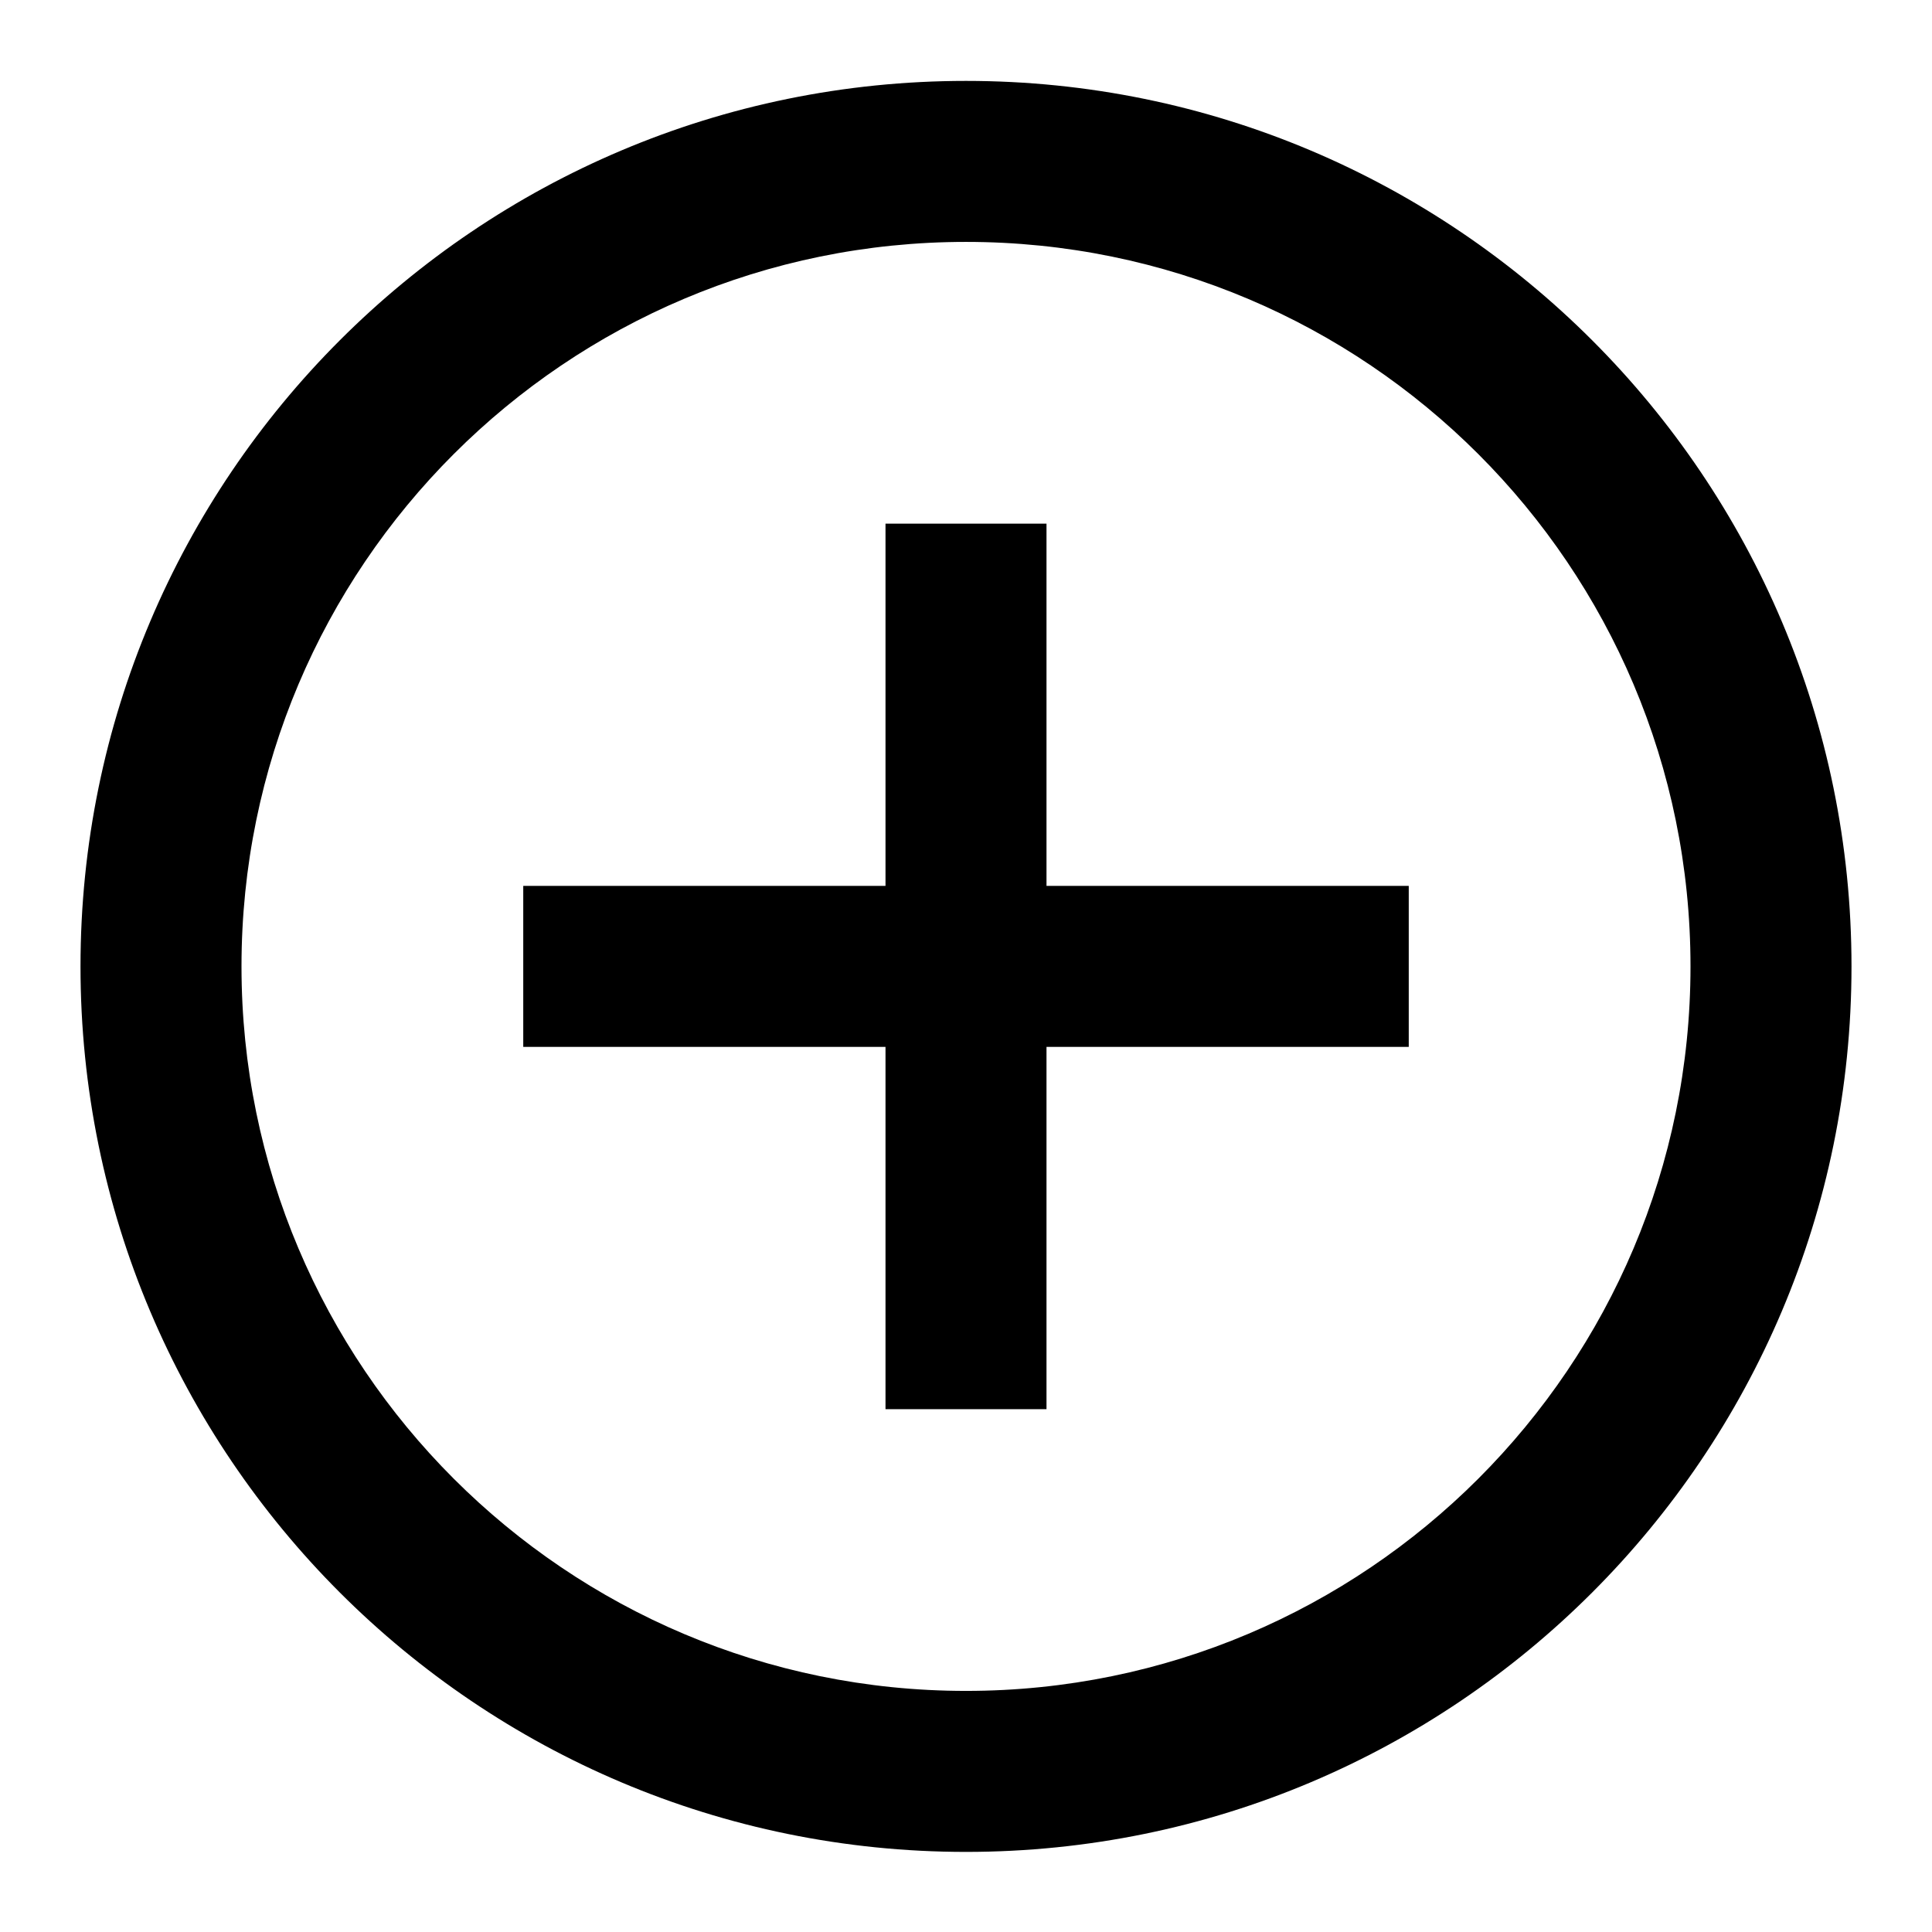
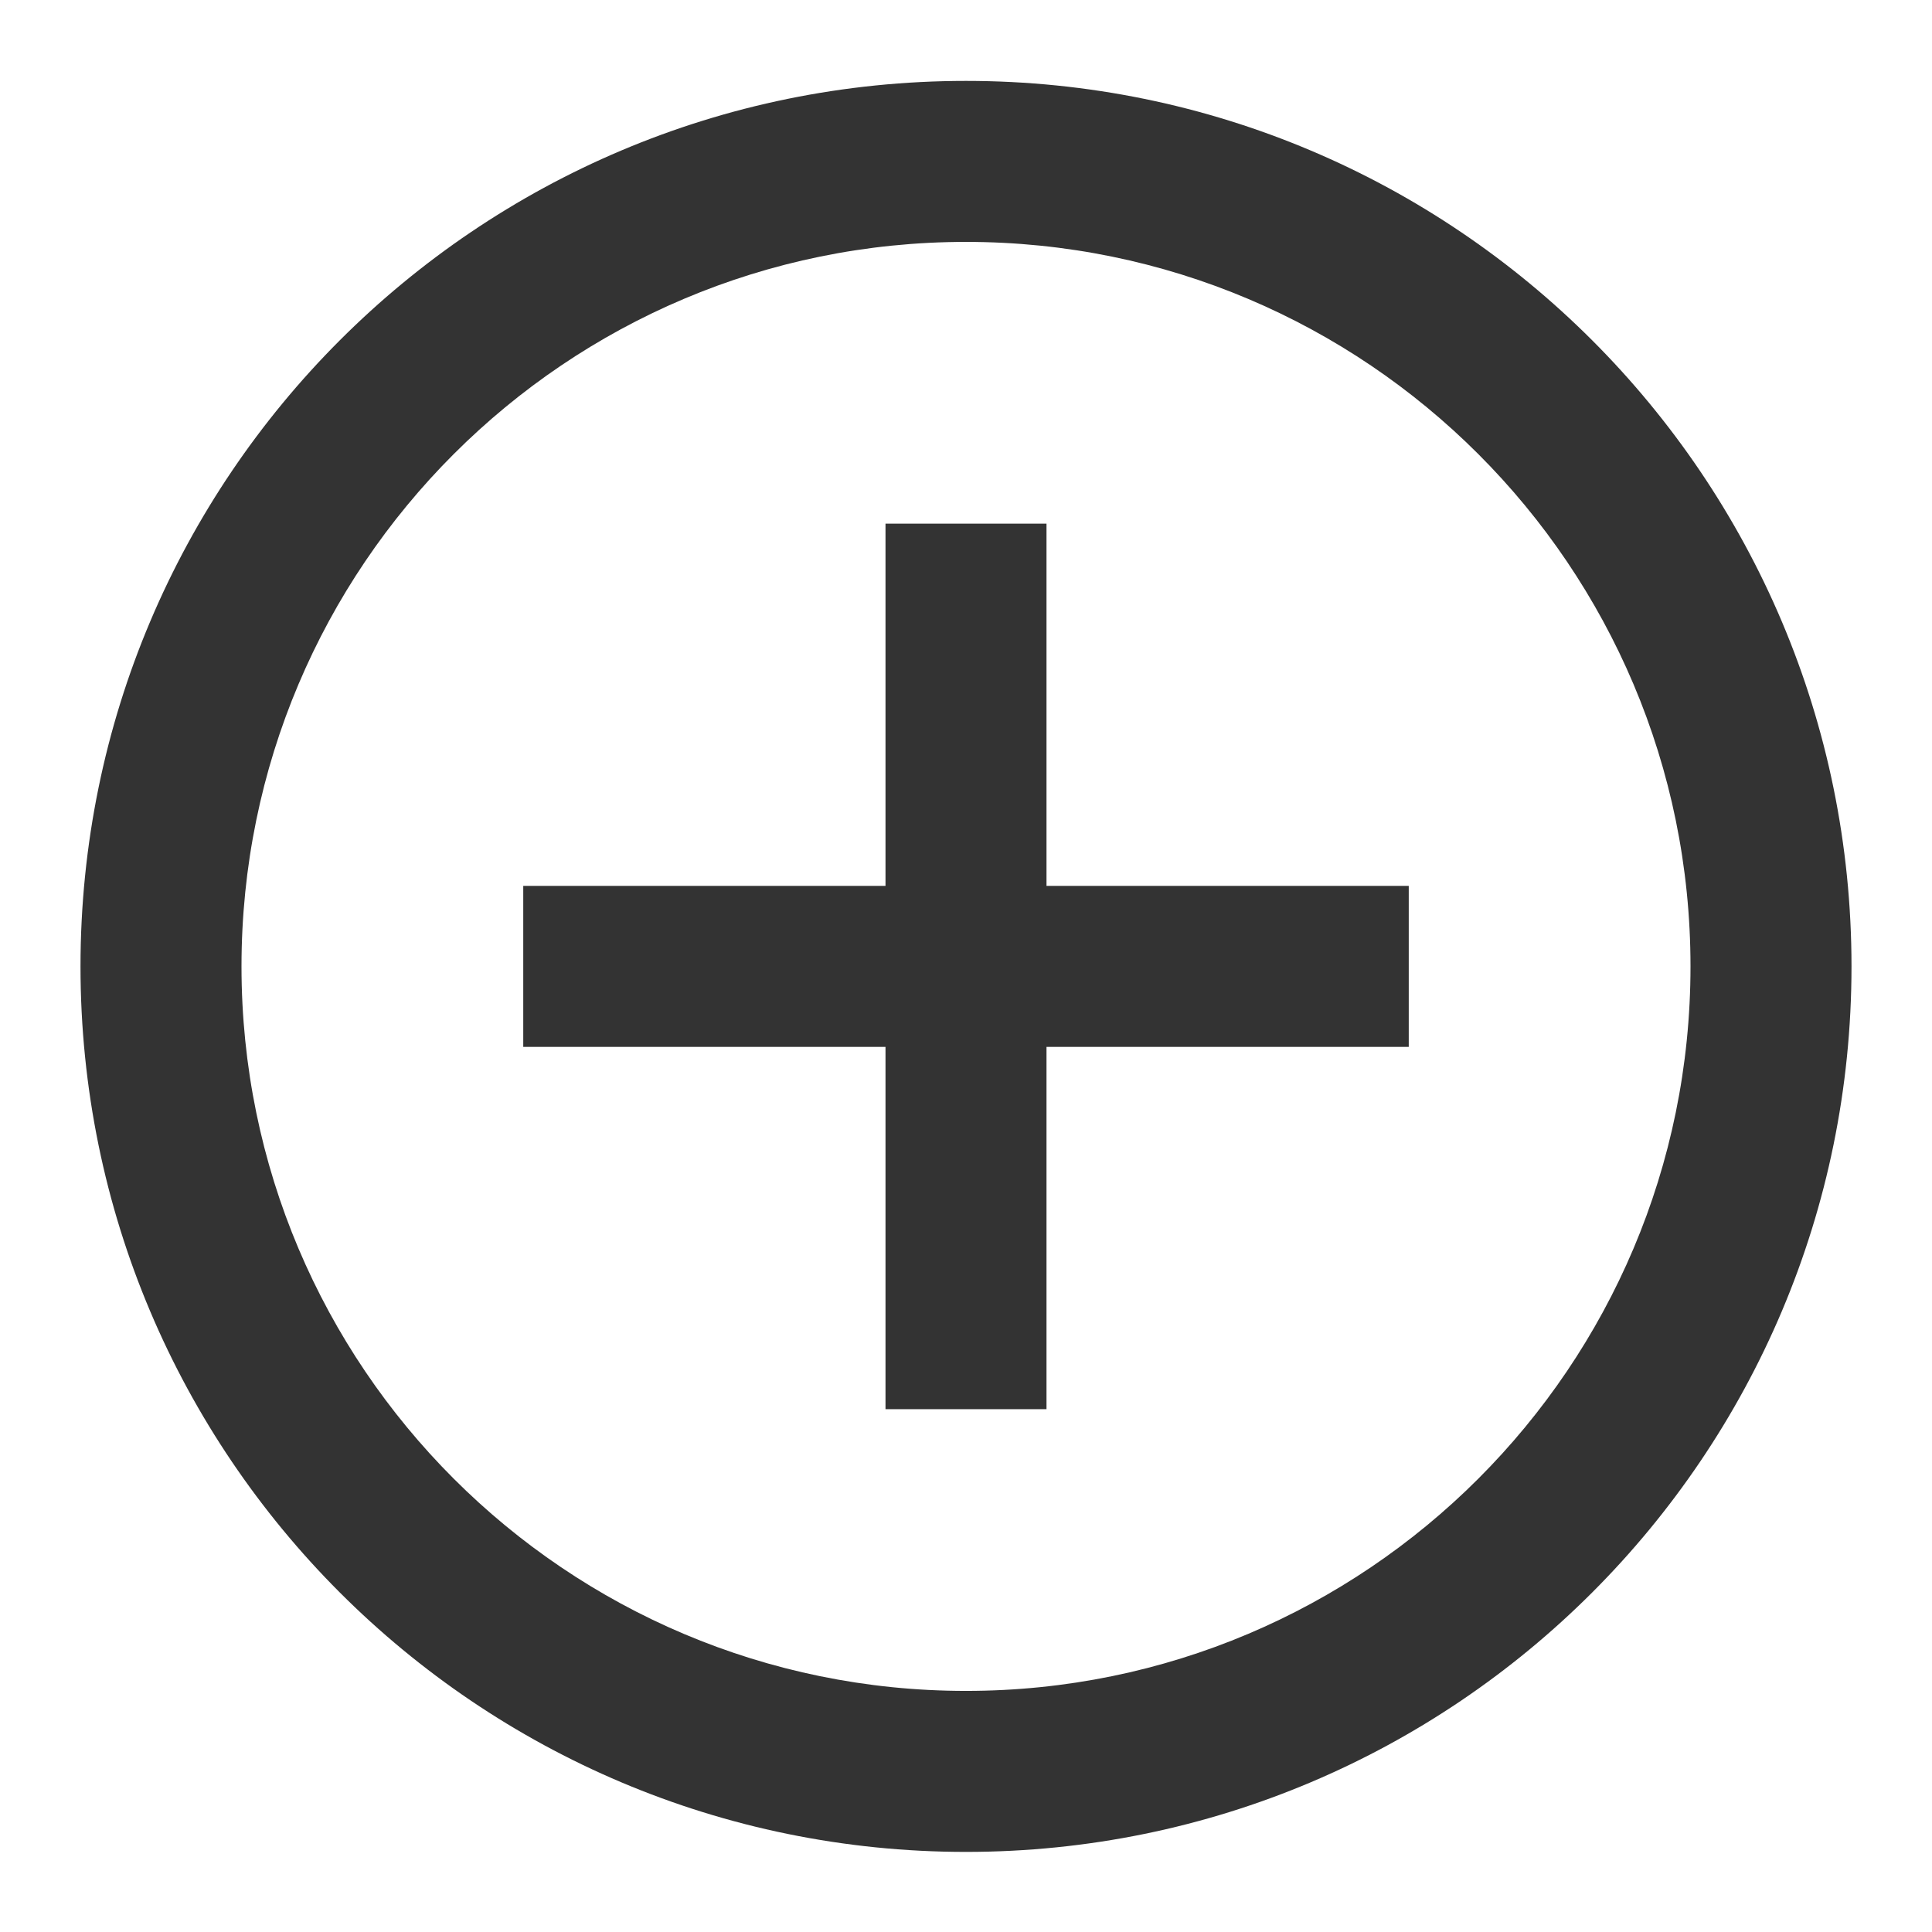
<svg xmlns="http://www.w3.org/2000/svg" width="24" height="24" viewBox="0 0 24 24" fill="none">
-   <path d="M12 3.005C7.03 3.005 3 7.034 3 12.005C3 16.975 7.03 21.005 12 21.005C16.971 21.005 21 16.975 21 12.005C21 7.034 16.971 3.005 12 3.005ZM1 12.005C1 5.93 5.925 1.005 12 1.005C18.075 1.005 23 5.93 23 12.005C23 18.08 18.075 23.005 12 23.005C5.925 23.005 1 18.08 1 12.005ZM13 6.505L13 11.005H17.5V13.005H13L13 17.505H11L11 13.005H6.5V11.005H11L11 6.505H13Z" fill="black" />
+   <path d="M12 3.005C7.03 3.005 3 7.034 3 12.005C3 16.975 7.03 21.005 12 21.005C16.971 21.005 21 16.975 21 12.005C21 7.034 16.971 3.005 12 3.005ZM1 12.005C1 5.93 5.925 1.005 12 1.005C18.075 1.005 23 5.93 23 12.005C23 18.08 18.075 23.005 12 23.005C5.925 23.005 1 18.08 1 12.005ZM13 6.505L13 11.005H17.5V13.005H13L13 17.505H11L11 13.005H6.5V11.005H11L11 6.505H13Z" fill="#333" />
</svg>
